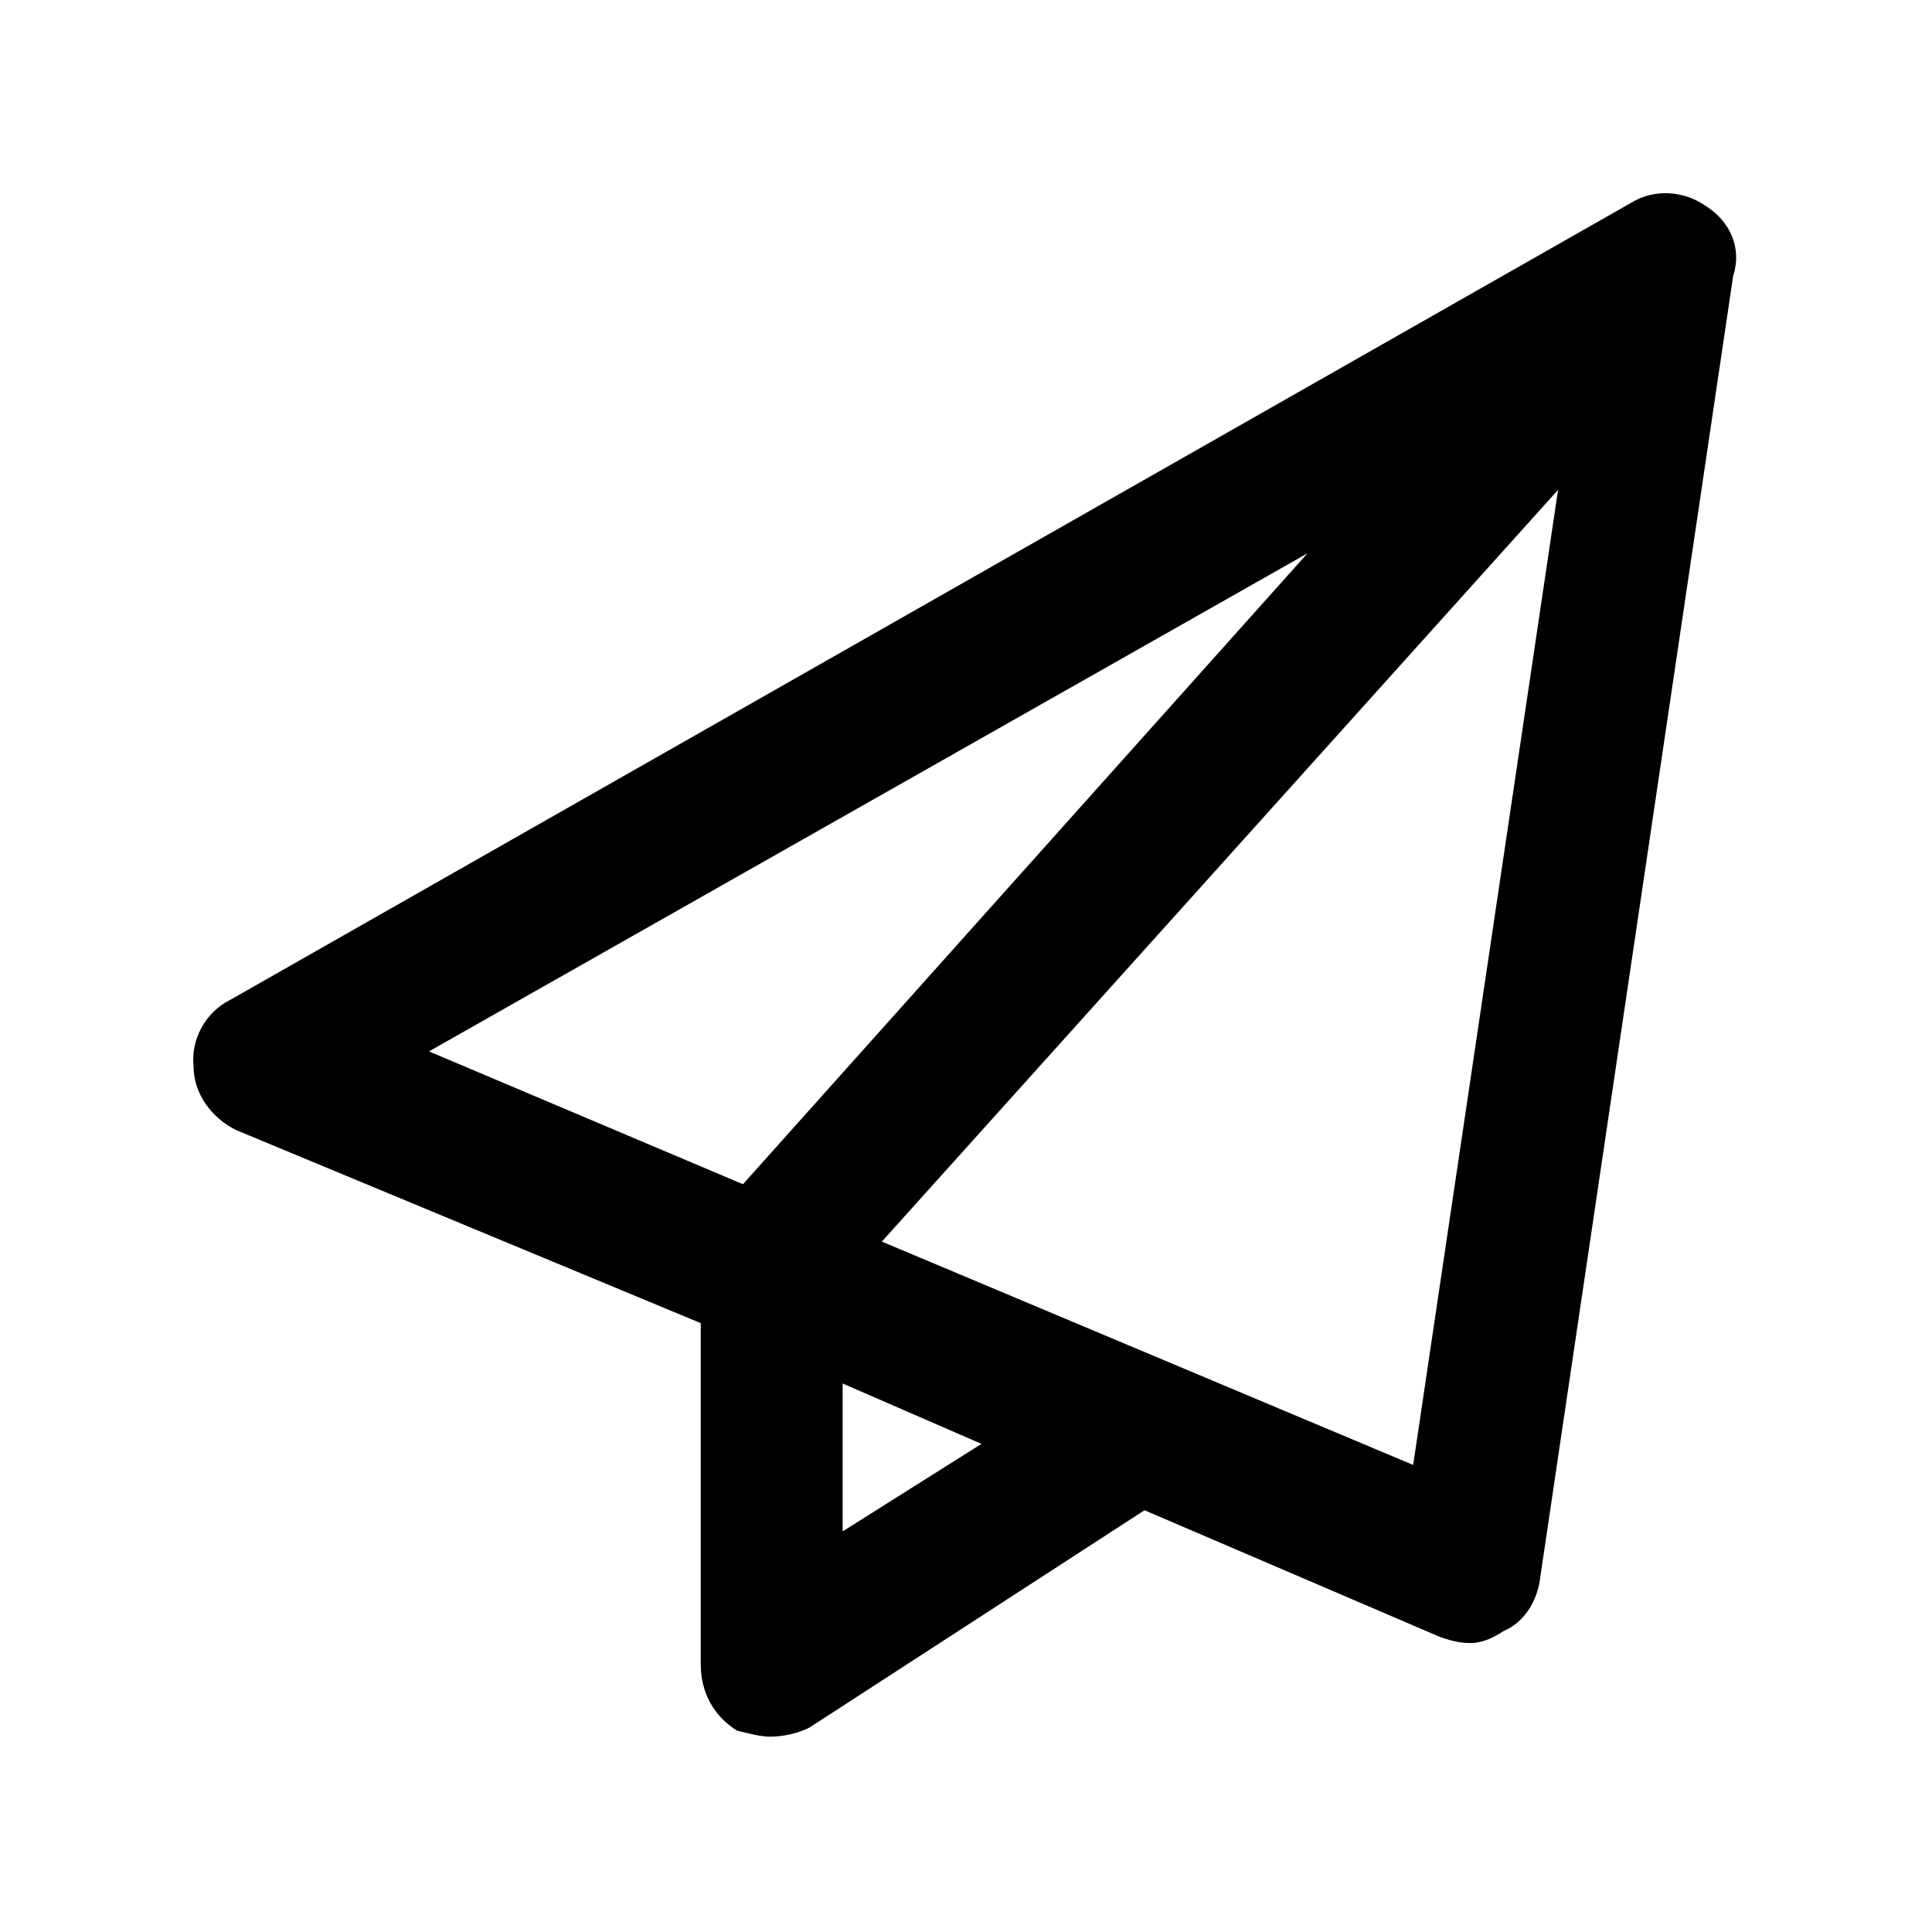
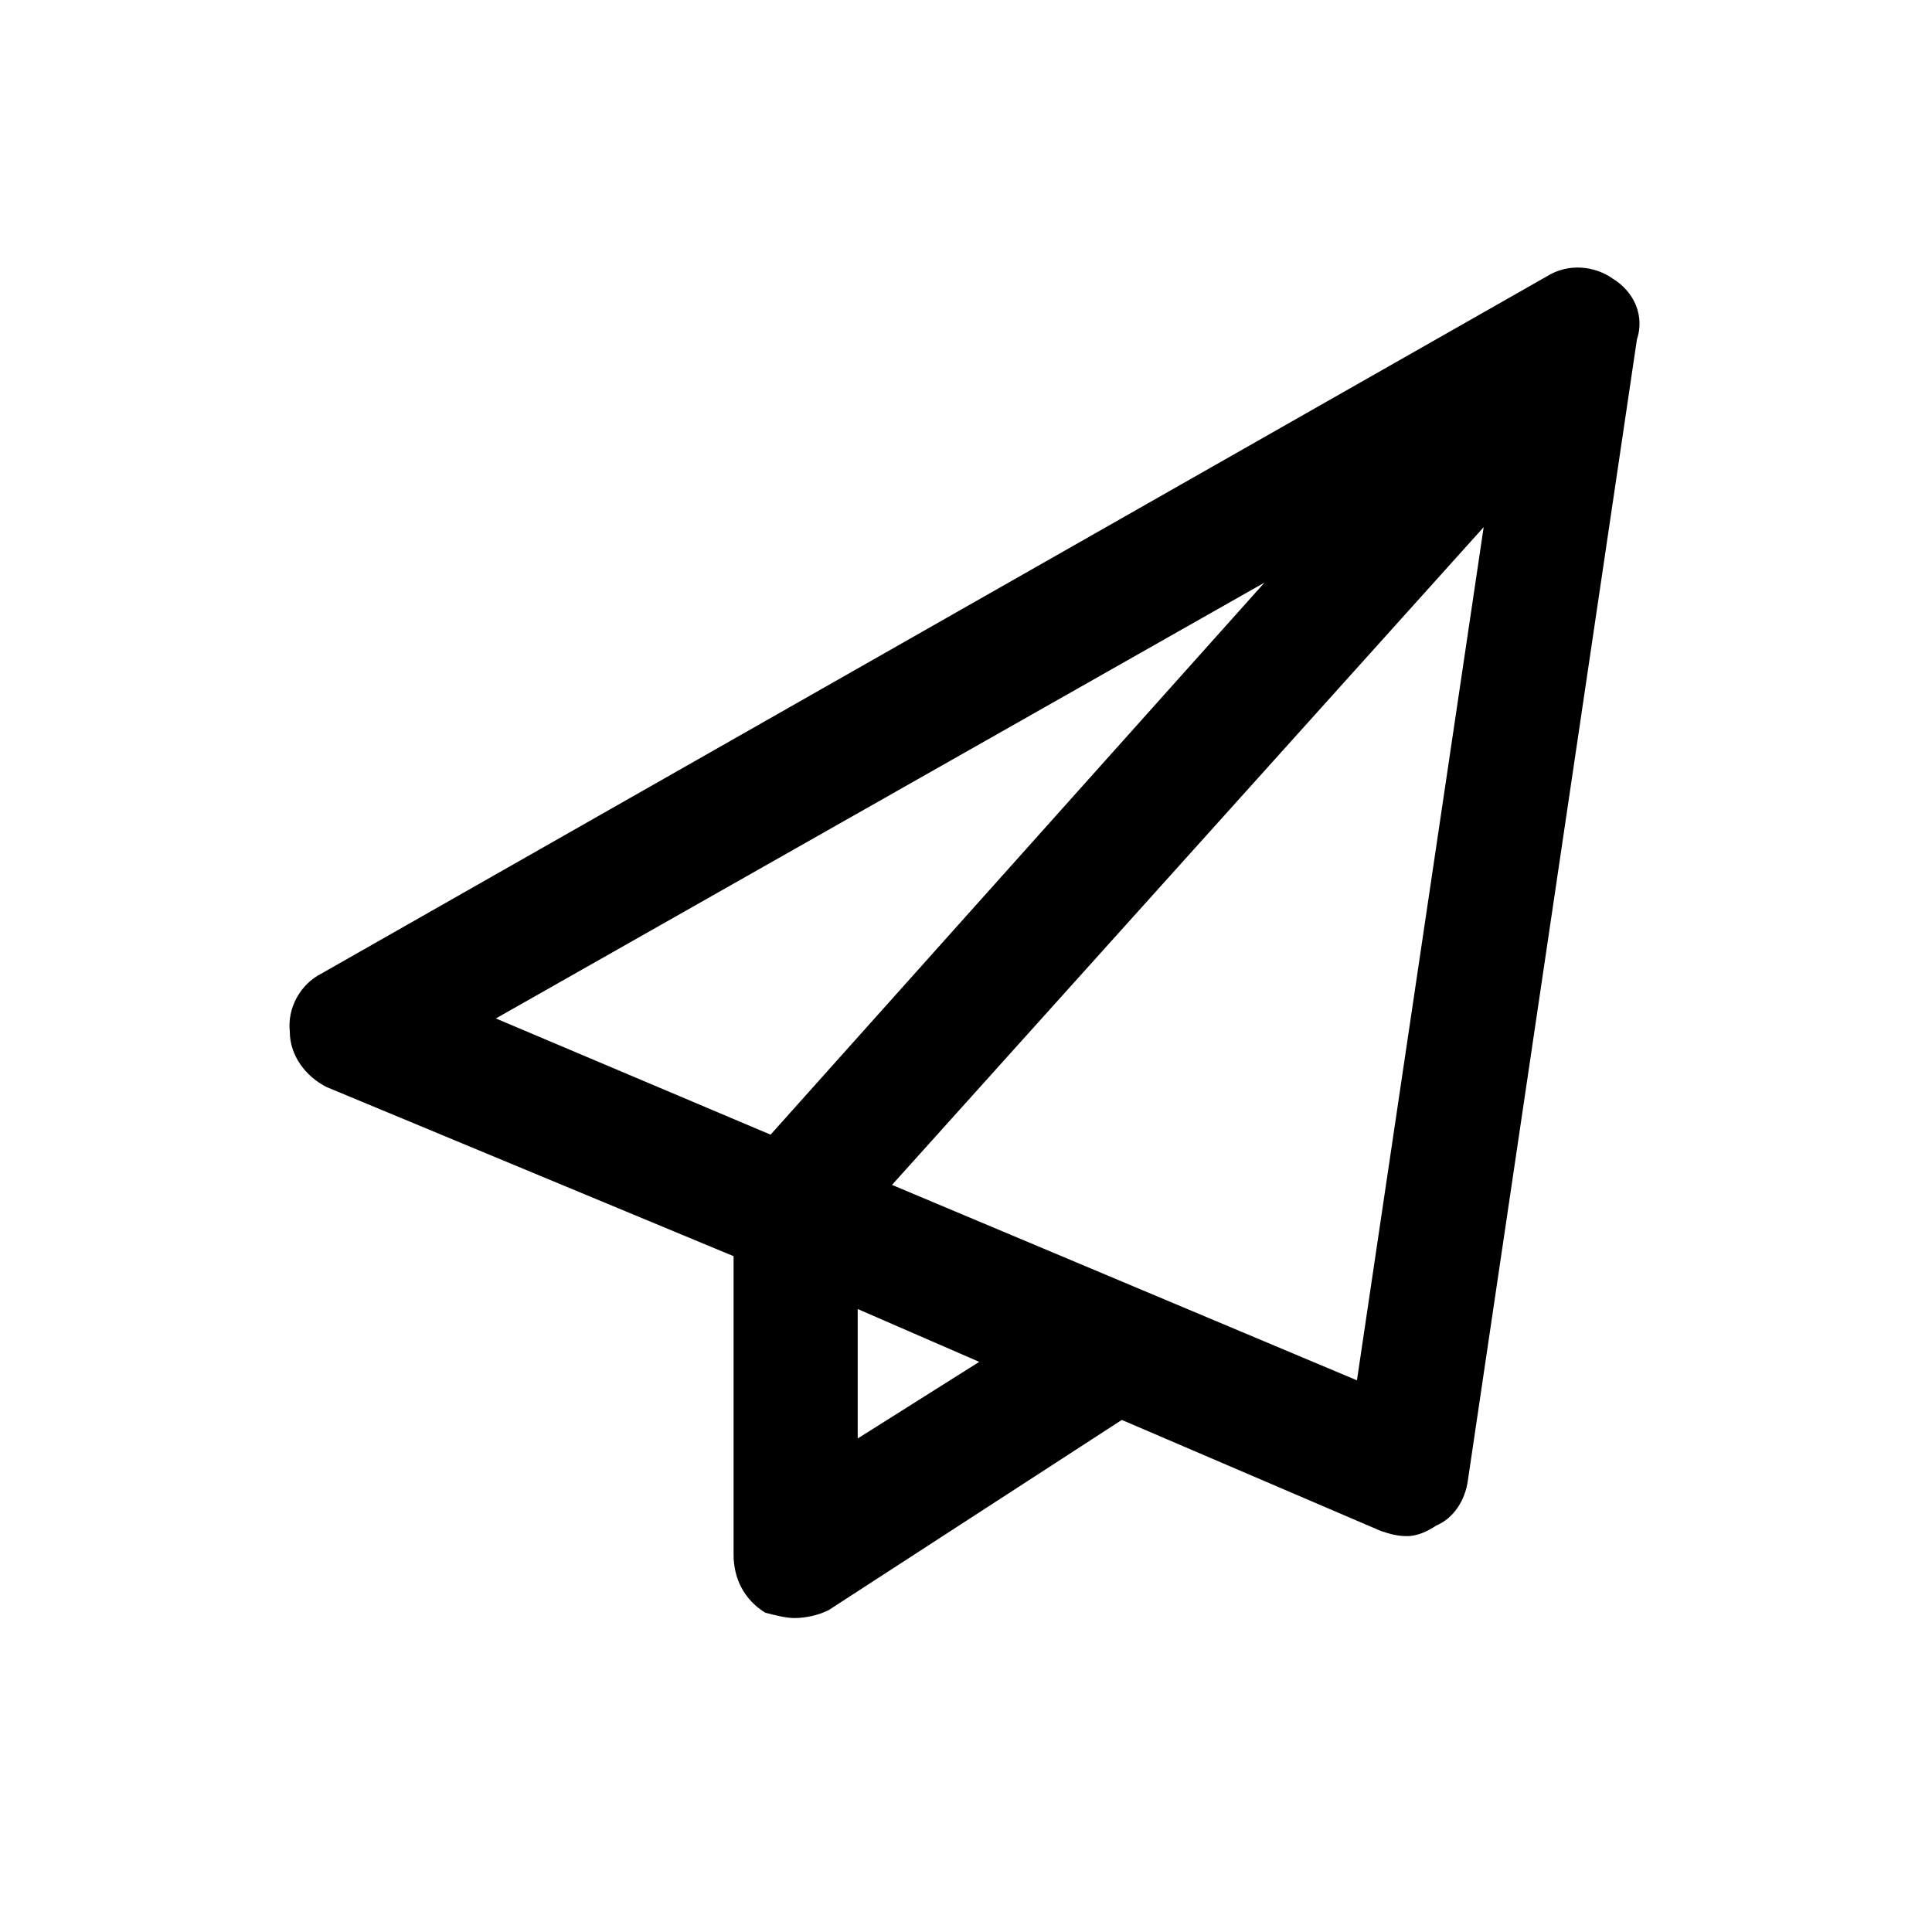
<svg xmlns="http://www.w3.org/2000/svg" width="20" height="20" viewBox="0 0 20 20" fill="none">
-   <path d="M17.66 2.134C17.442 1.978 17.129 1.946 16.879 2.103L2.379 10.353C2.129 10.478 1.973 10.759 2.004 11.04C2.004 11.322 2.191 11.572 2.441 11.697L7.254 13.697V17.228C7.254 17.509 7.379 17.759 7.629 17.915C7.754 17.947 7.879 17.978 7.973 17.978C8.098 17.978 8.254 17.947 8.379 17.884L11.848 15.634L14.91 16.947C15.004 16.978 15.098 17.009 15.223 17.009C15.348 17.009 15.473 16.947 15.566 16.884C15.785 16.79 15.91 16.572 15.941 16.353L17.942 2.853C18.035 2.571 17.91 2.29 17.66 2.134ZM13.535 5.728L7.691 12.259L4.441 10.884L13.535 5.728ZM8.723 15.853V14.322L10.16 14.947L8.723 15.853ZM14.629 15.165L9.129 12.853L16.129 5.071L14.629 15.165Z" fill="currentColor" />
+   <path d="M16.699 2.887C16.508 2.75 16.234 2.723 16.016 2.859L3.328 10.078C3.109 10.188 2.973 10.434 3 10.68C3 10.926 3.164 11.145 3.383 11.254L7.594 13.004V16.094C7.594 16.34 7.703 16.559 7.922 16.695C8.031 16.723 8.141 16.75 8.223 16.75C8.332 16.75 8.469 16.723 8.578 16.668L11.613 14.699L14.293 15.848C14.375 15.875 14.457 15.902 14.566 15.902C14.676 15.902 14.785 15.848 14.867 15.793C15.059 15.711 15.168 15.52 15.195 15.328L16.945 3.516C17.027 3.27 16.918 3.023 16.699 2.887ZM13.09 6.031L7.977 11.746L5.133 10.543L13.09 6.031ZM8.879 14.891V13.551L10.137 14.098L8.879 14.891ZM14.047 14.289L9.234 12.266L15.359 5.457L14.047 14.289Z" fill="currentColor" />
</svg>
